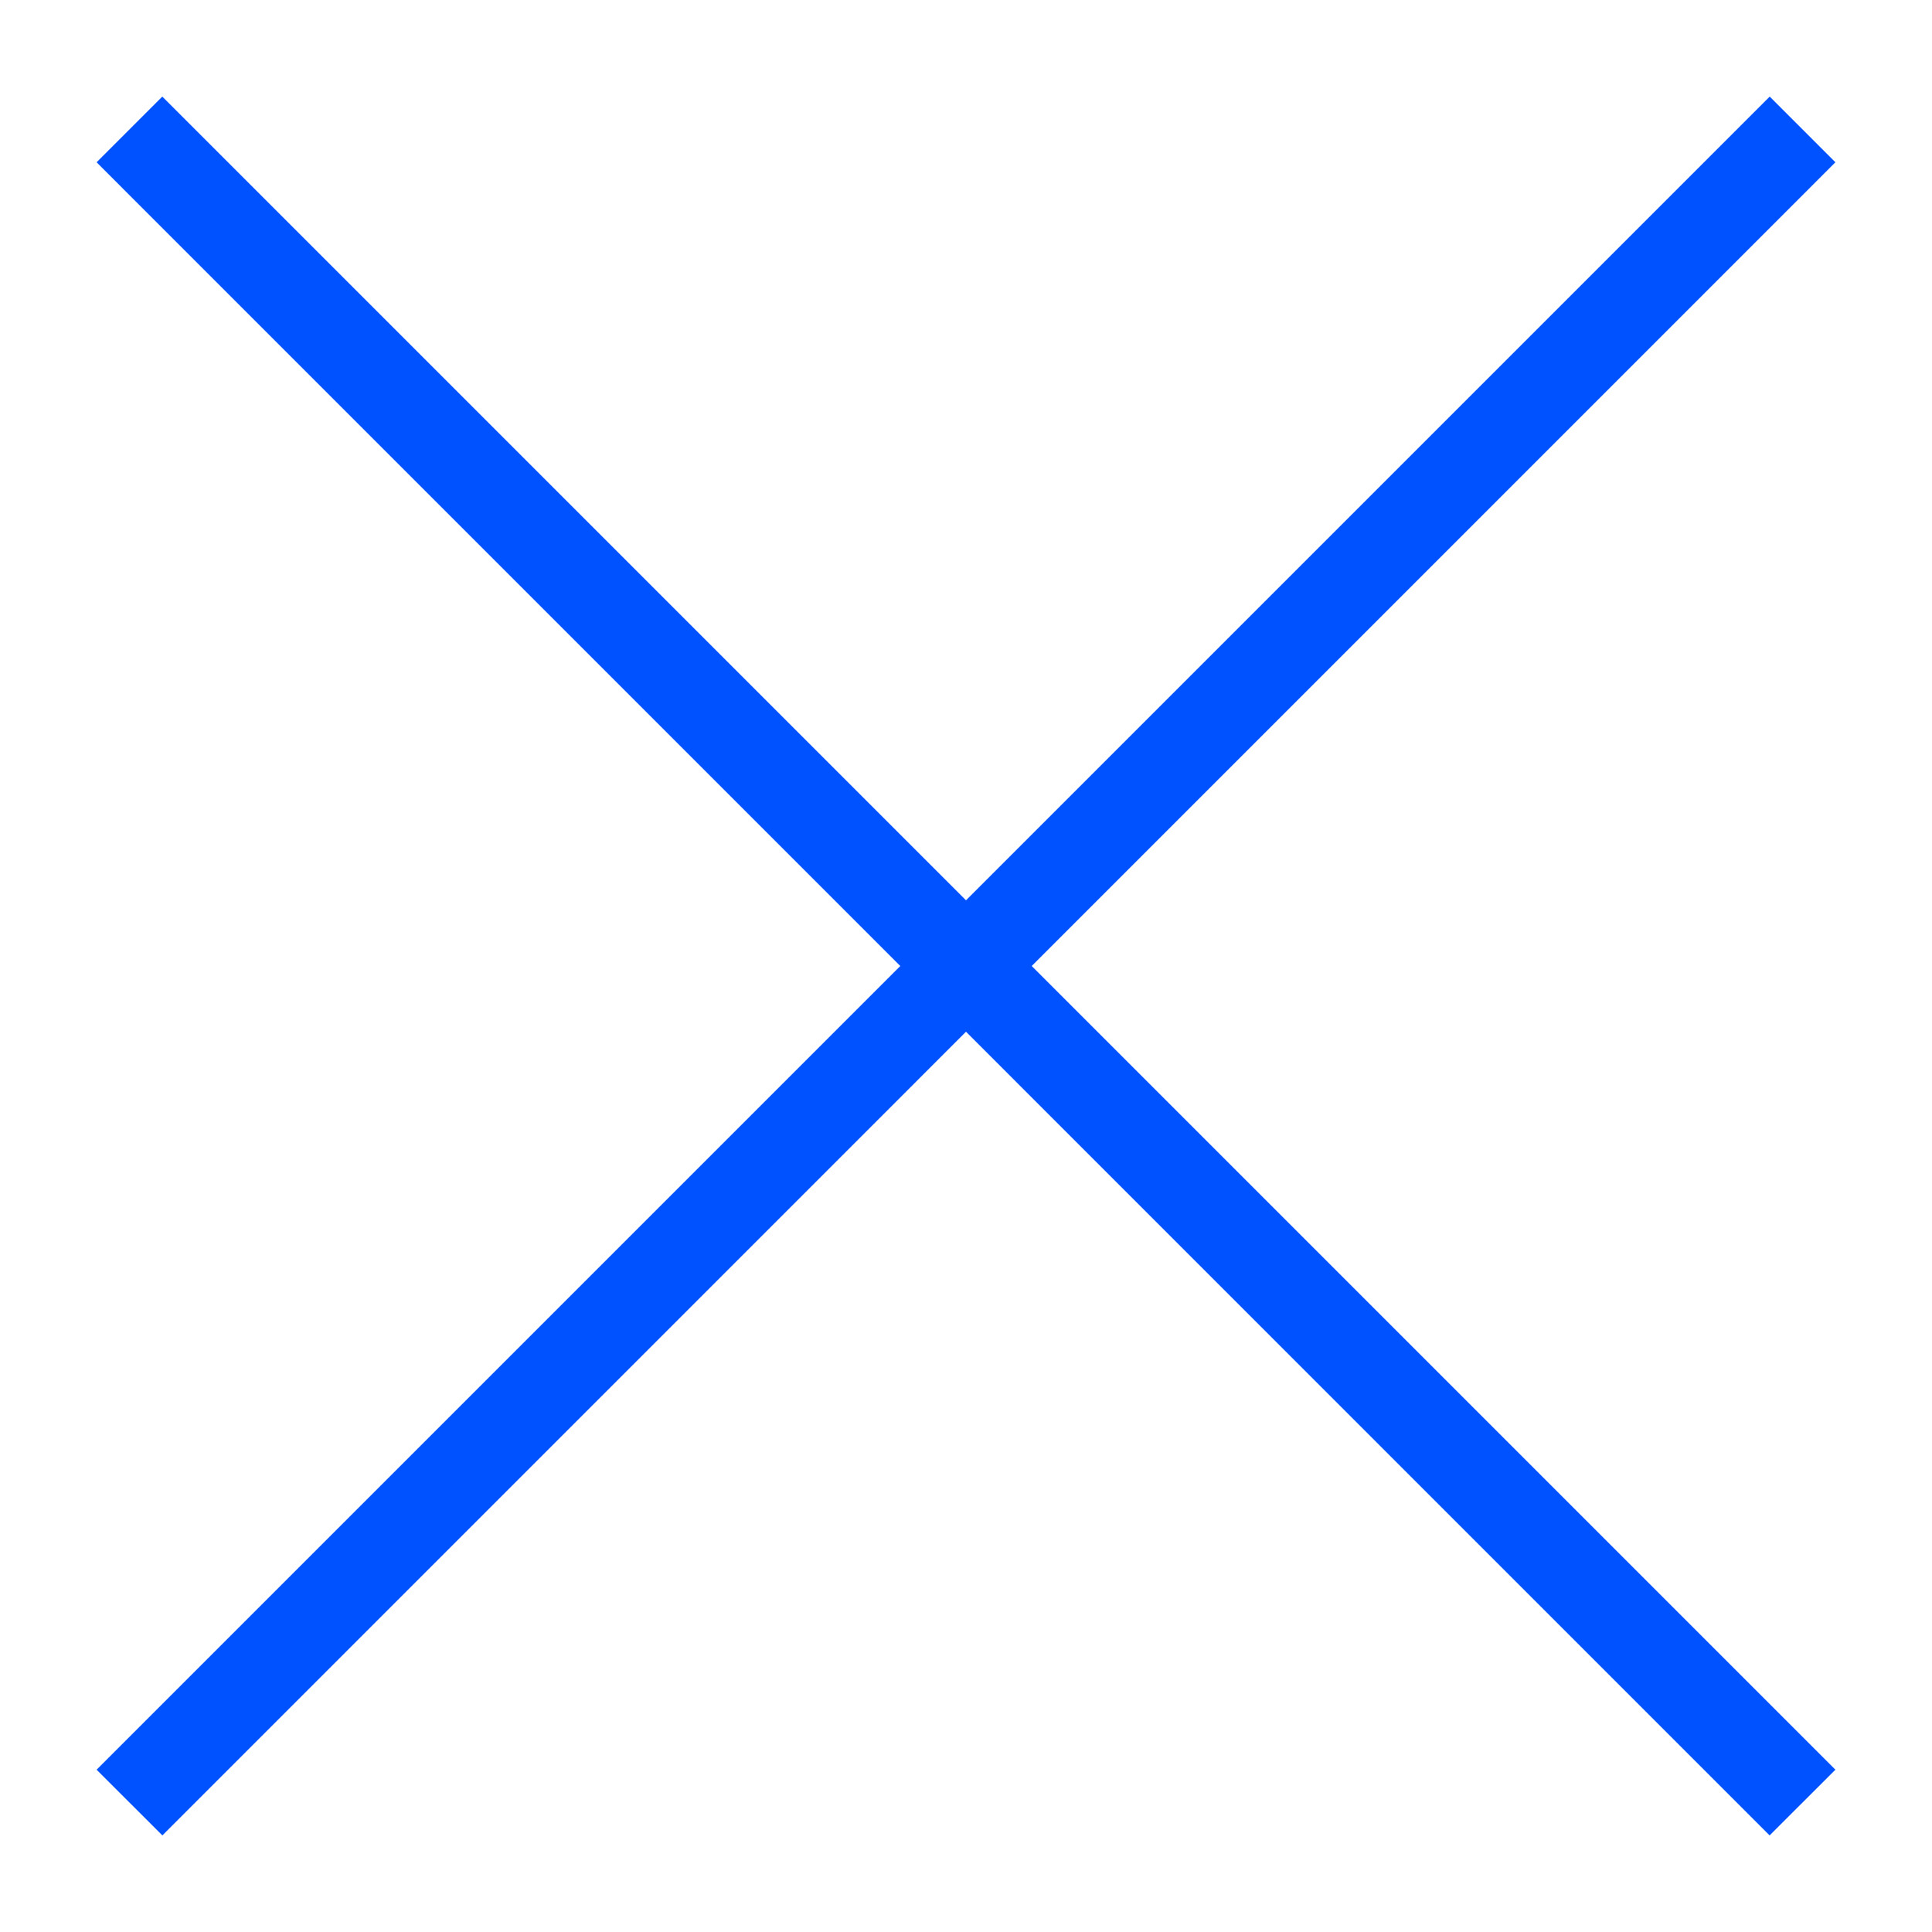
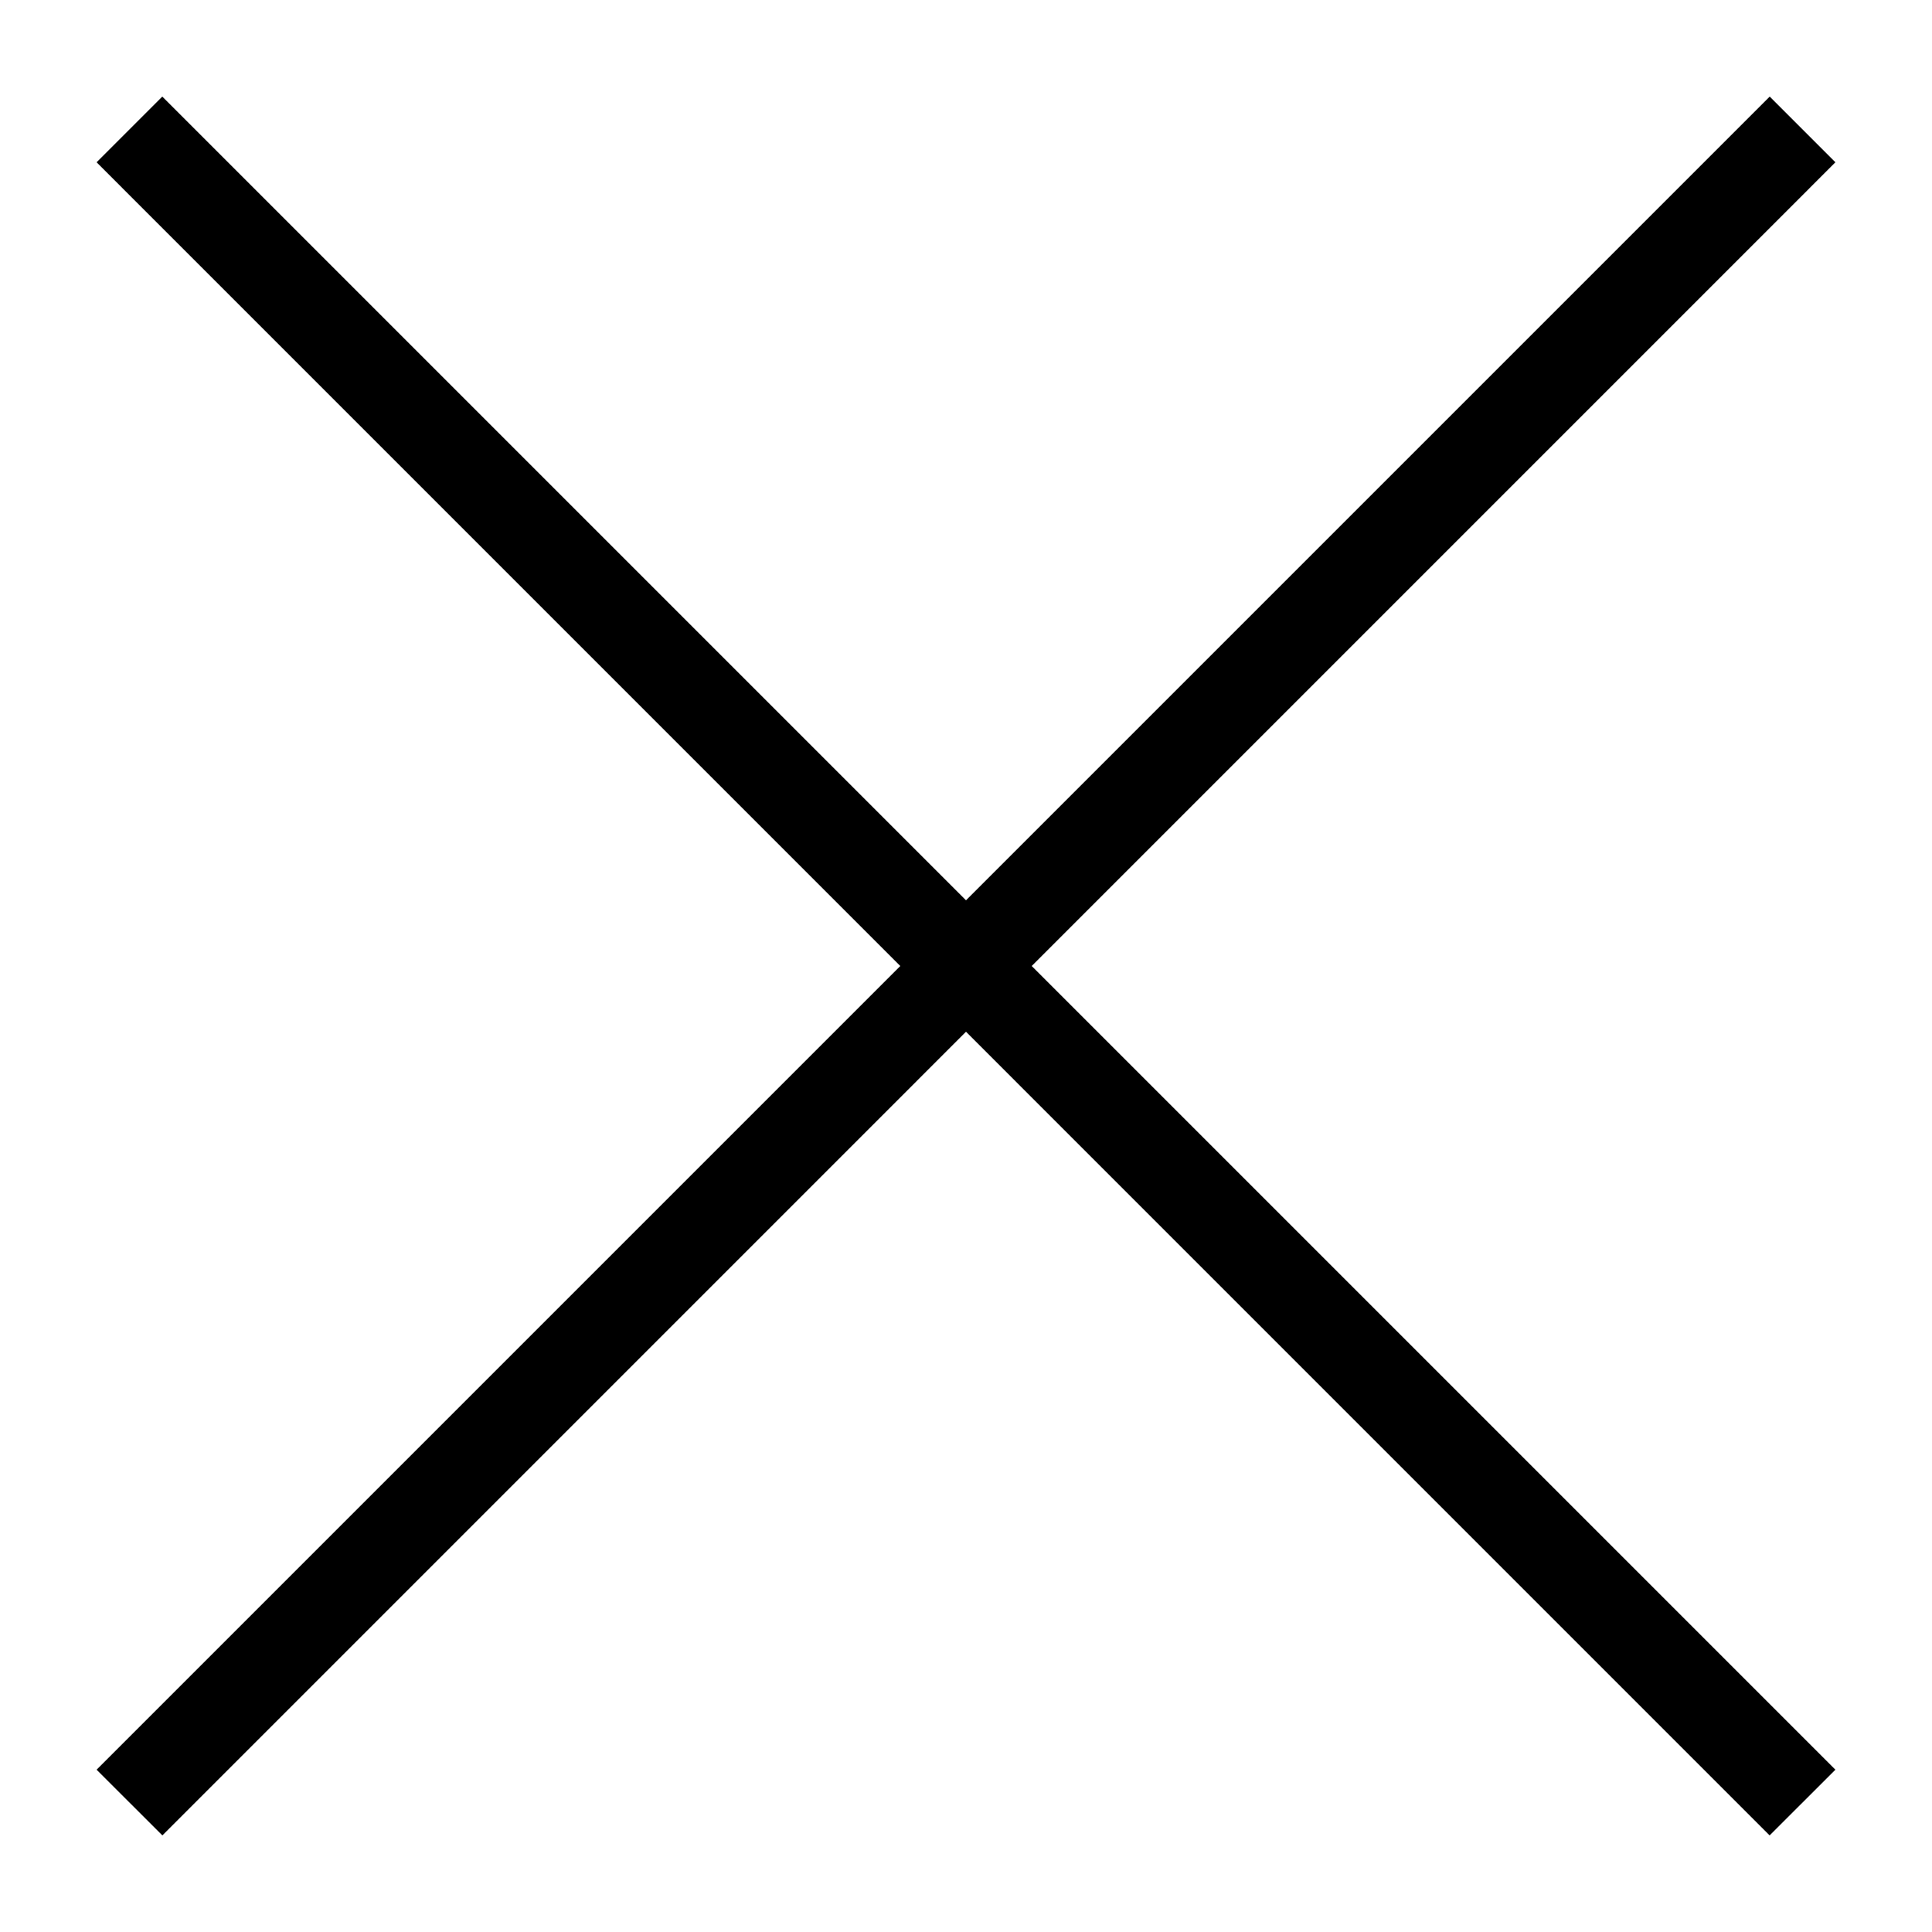
<svg xmlns="http://www.w3.org/2000/svg" width="20" height="20" viewBox="0 0 20 20" fill="none">
-   <path fill-rule="evenodd" clip-rule="evenodd" d="M18.319 19L1 1.68L1.68 1L19 18.32L18.319 19Z" fill="#0051FF" />
-   <path fill-rule="evenodd" clip-rule="evenodd" d="M1.681 19L19 1.68L18.32 1L1 18.32L1.681 19Z" fill="#0051FF" />
+   <path fill-rule="evenodd" clip-rule="evenodd" d="M18.319 19L1 1.68L1.68 1L19 18.32L18.319 19Z" fill="currentColor" />
+   <path fill-rule="evenodd" clip-rule="evenodd" d="M1.681 19L19 1.68L18.32 1L1 18.32L1.681 19Z" fill="currentColor" />
</svg>
